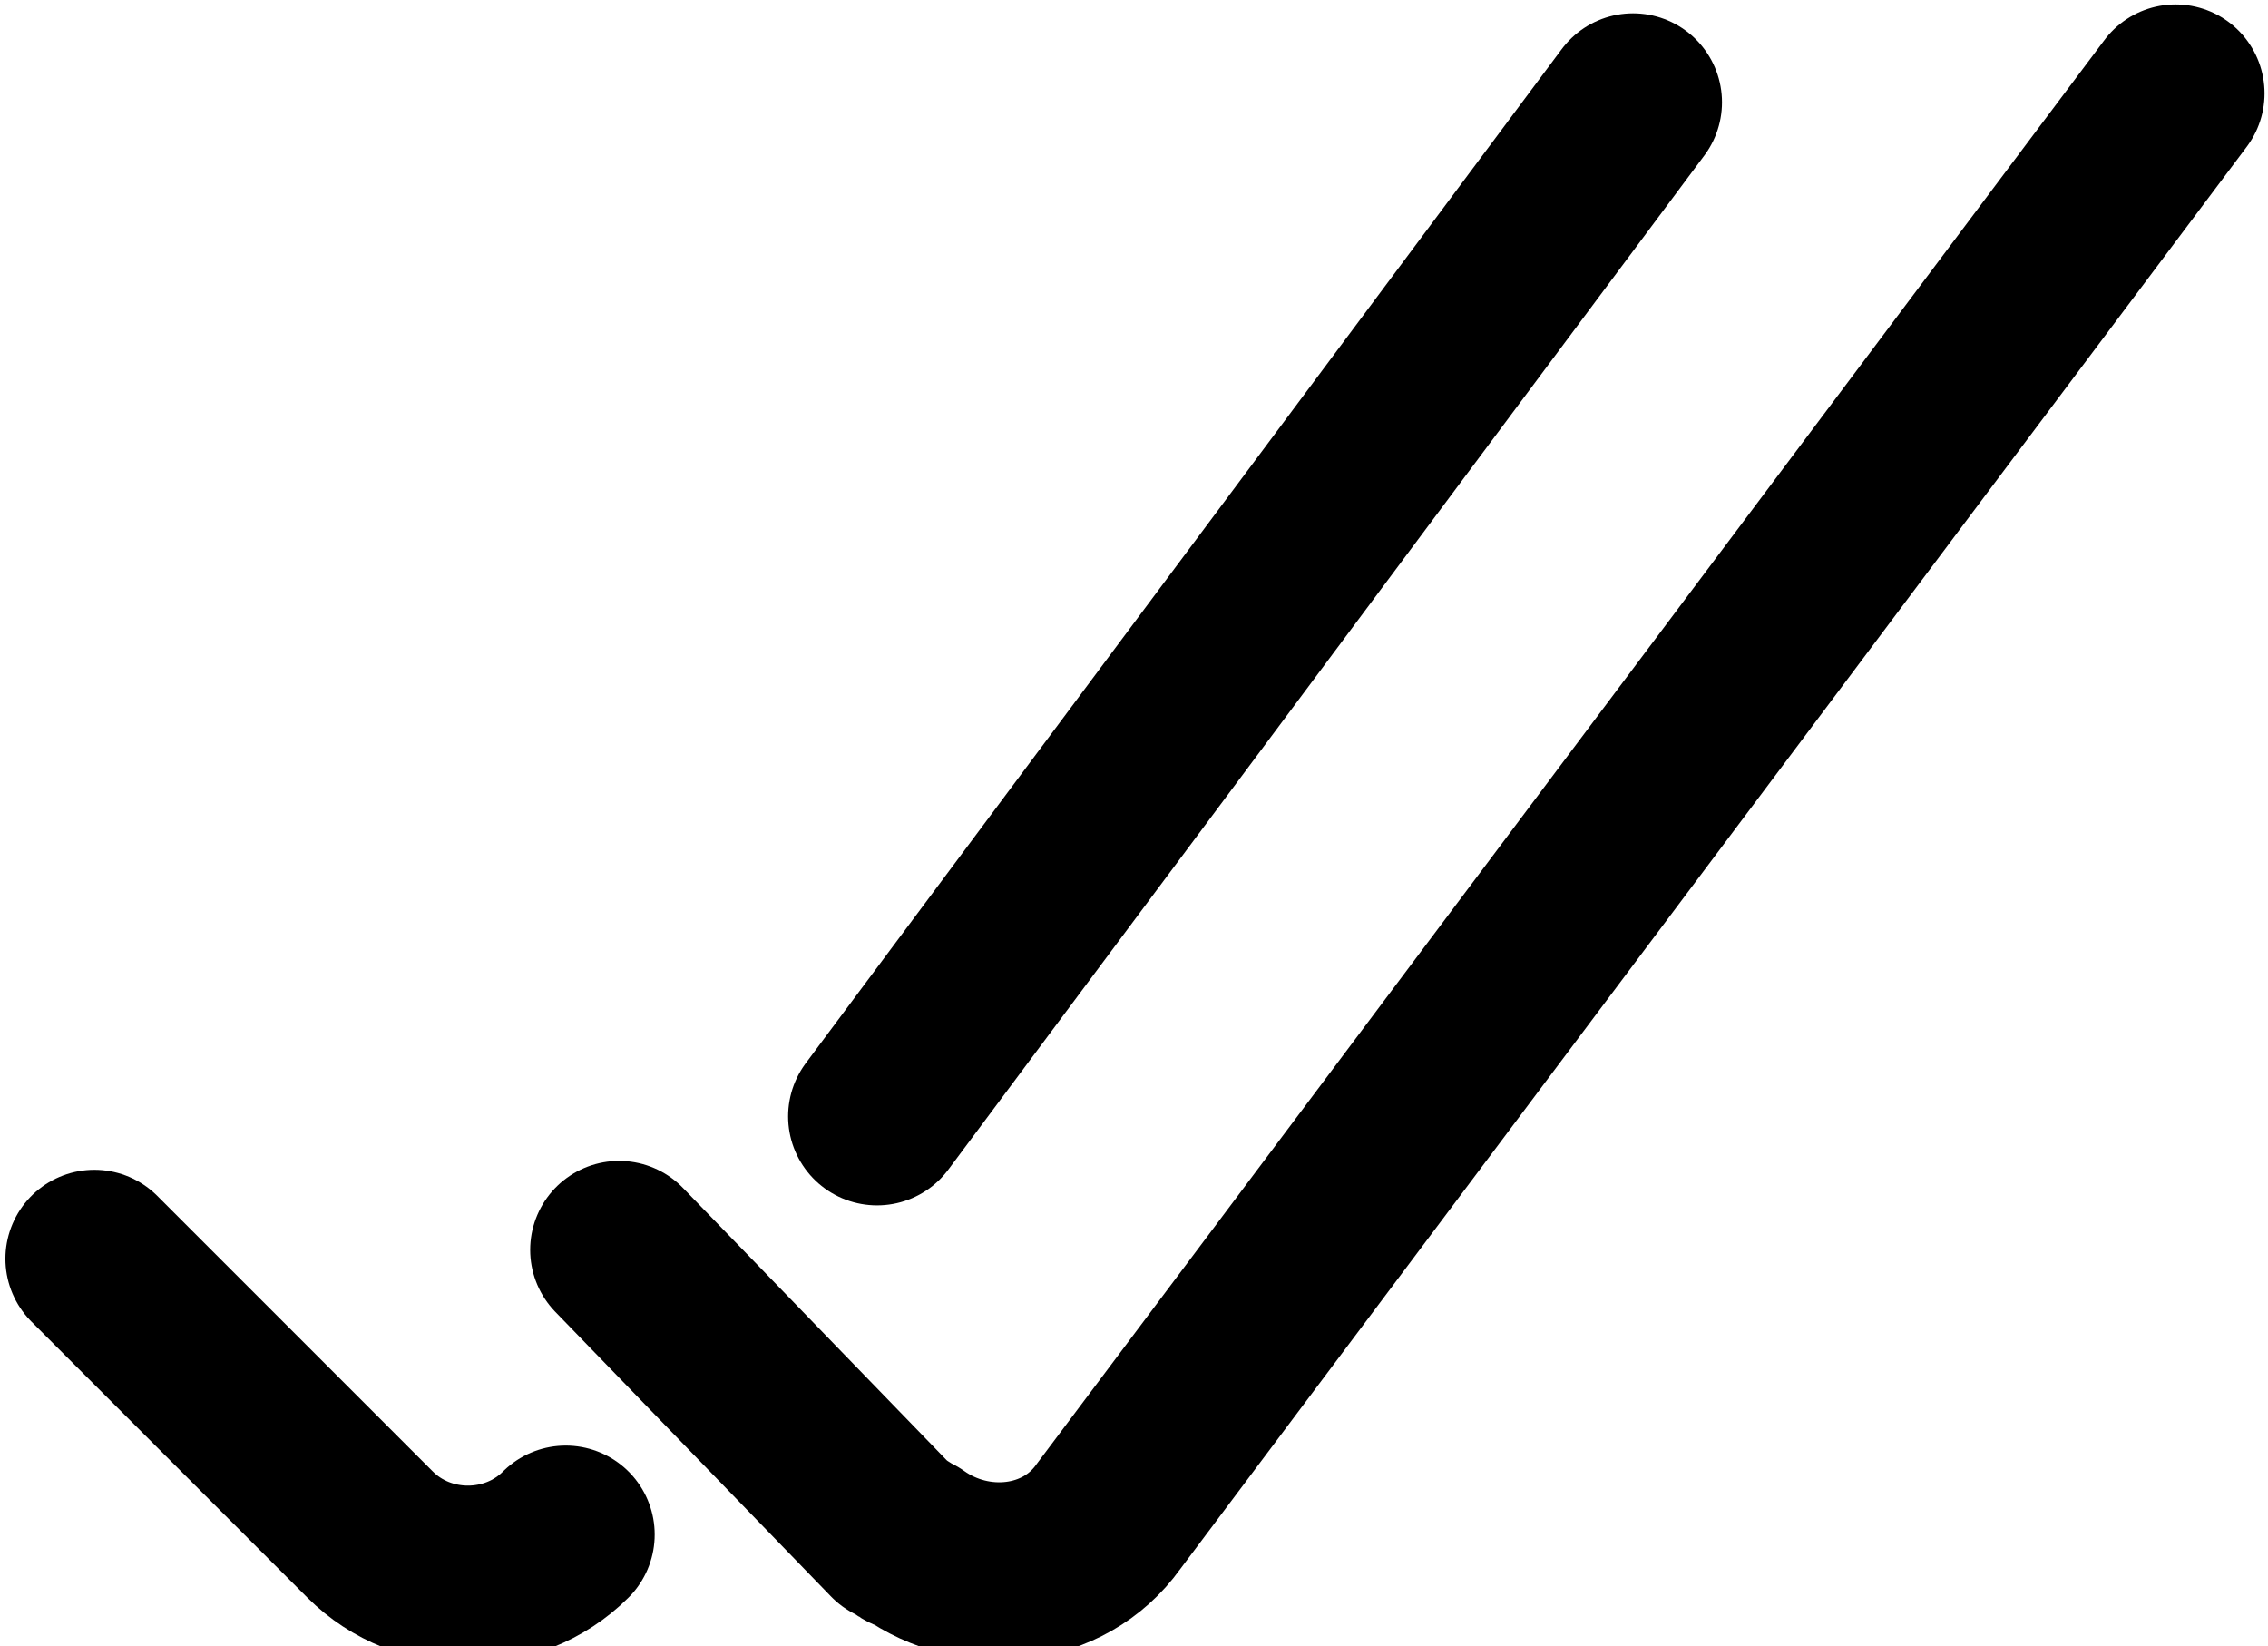
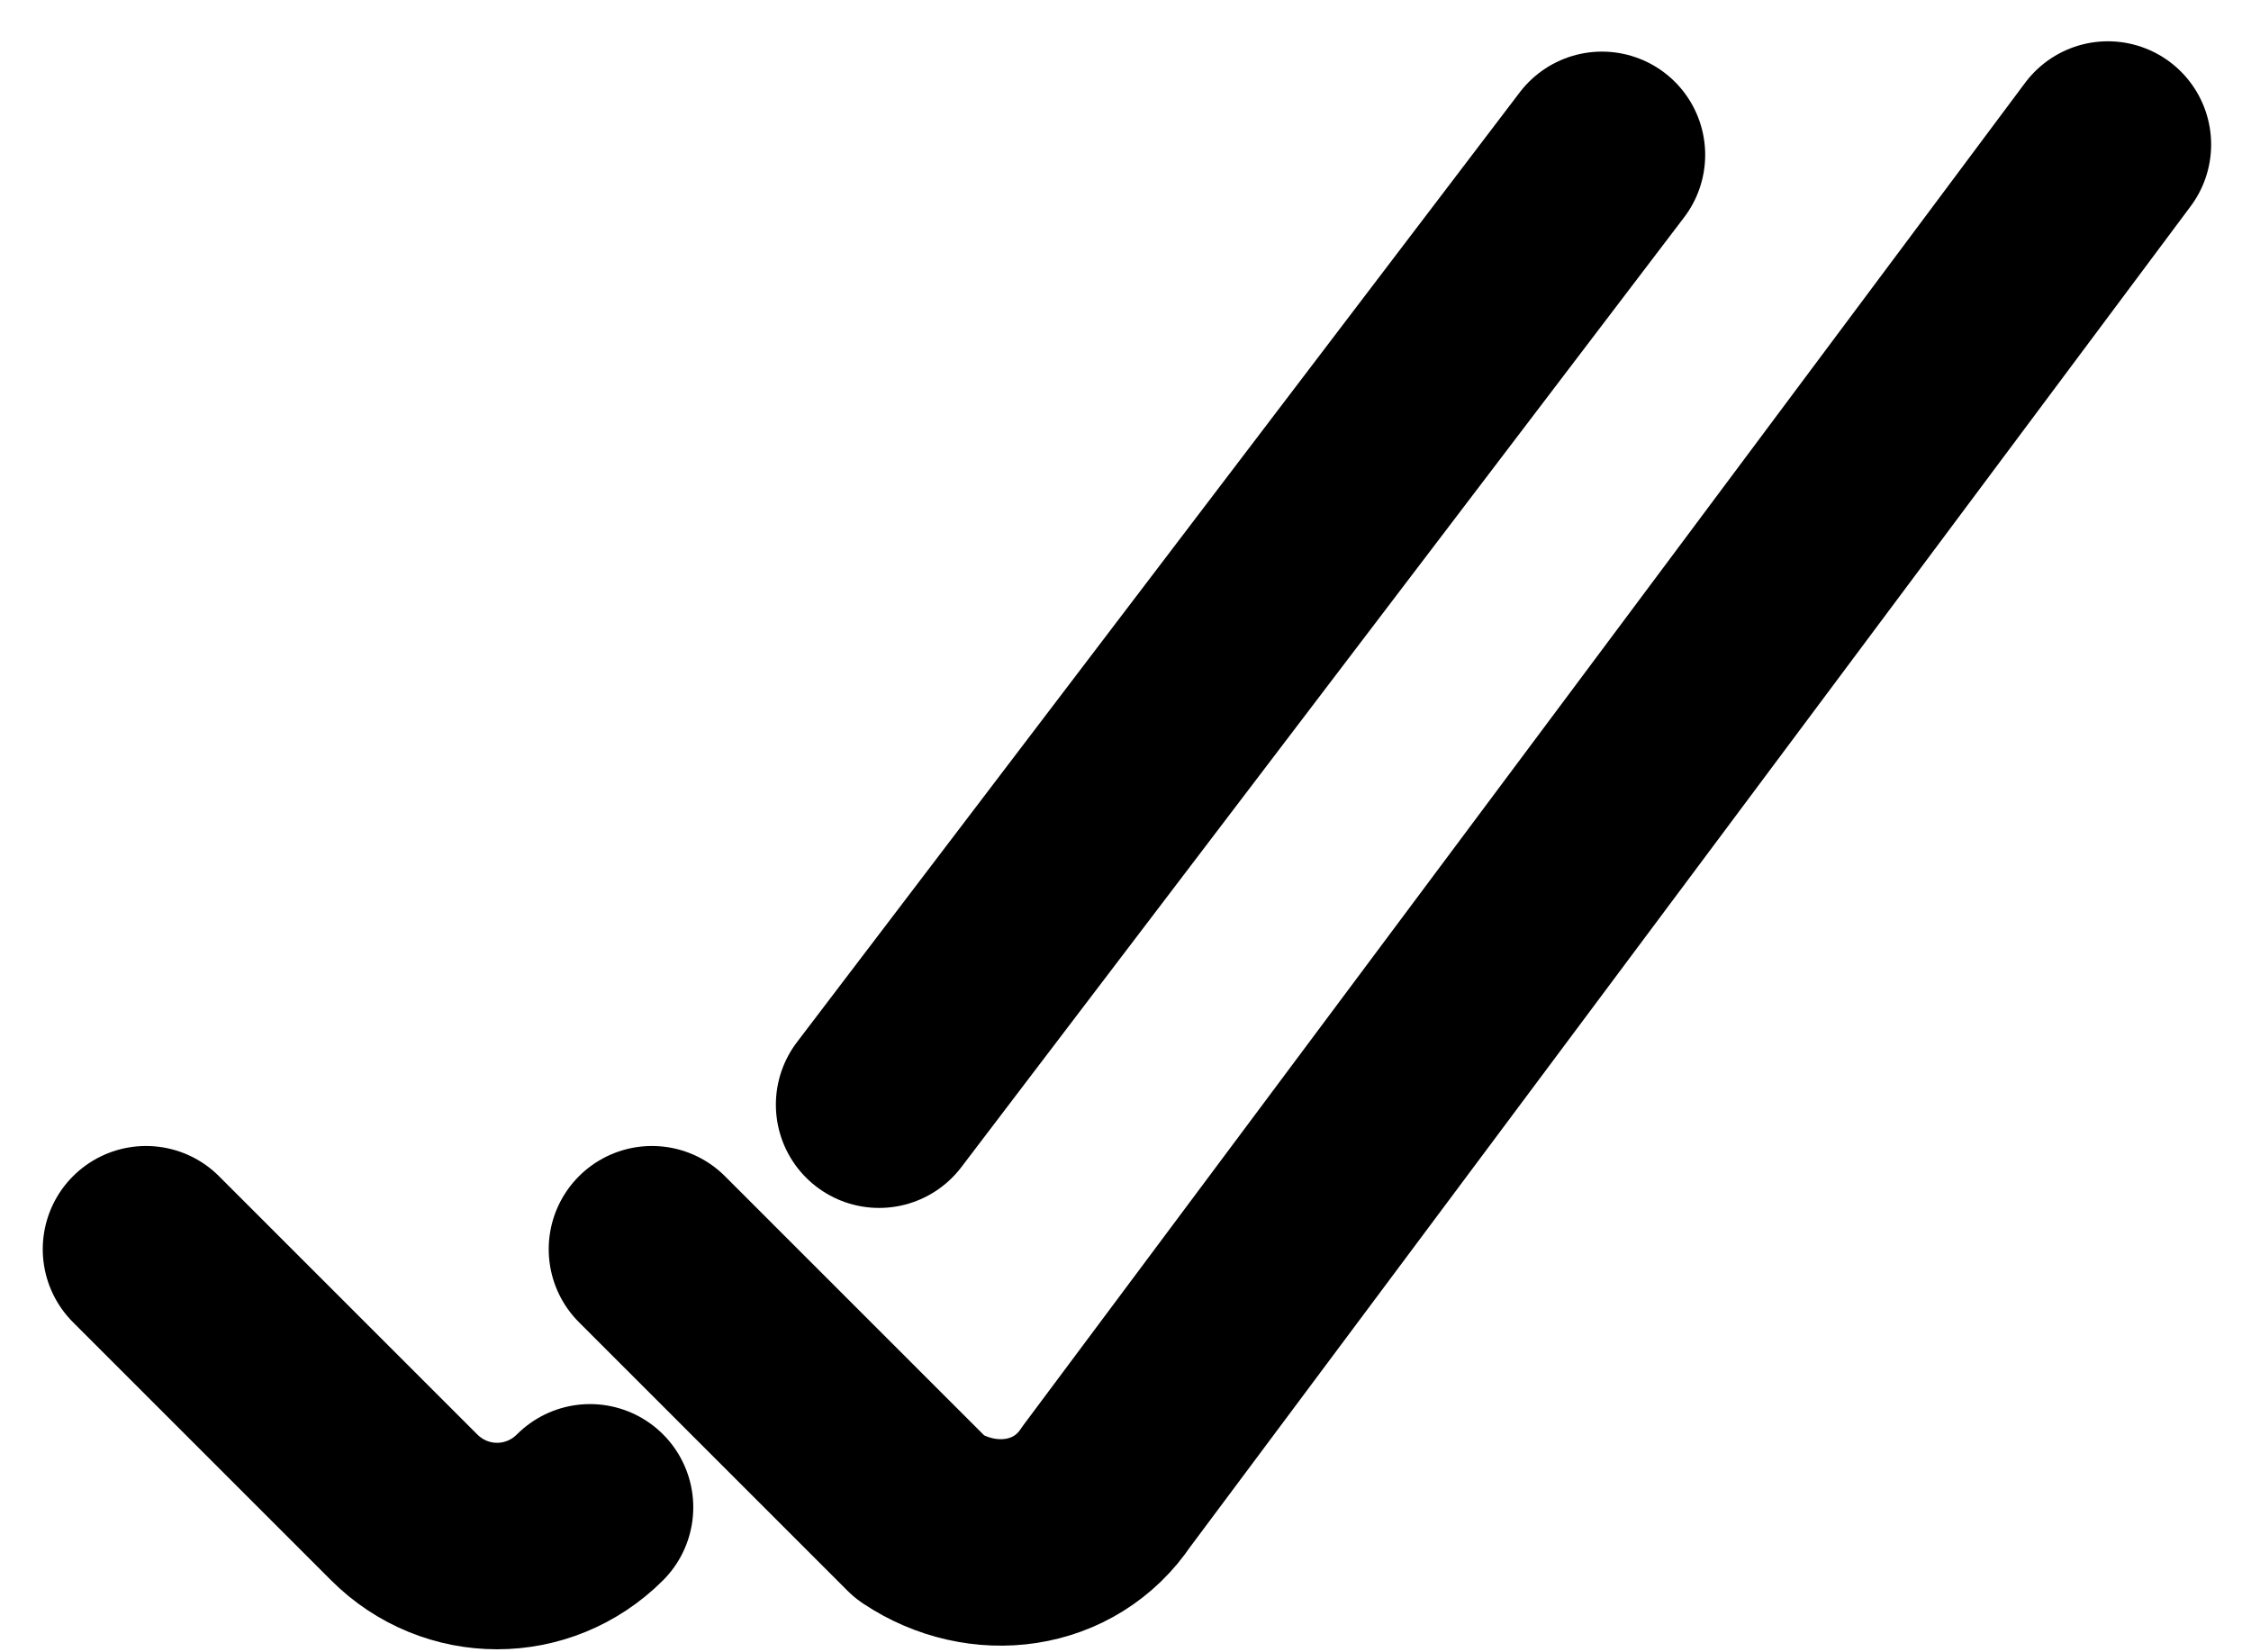
- <svg xmlns="http://www.w3.org/2000/svg" version="1.1" id="Layer_1" x="0" y="0" viewBox="0 0 25.5 18.5" xml:space="preserve">
-   <style>.confirmations-st0{fill:none;stroke:currentColor;stroke-width:2;stroke-linecap:round;stroke-linejoin:round}</style>
-   <g id="Confirmations" transform="translate(-494.834 -4338.2)">
+ <svg xmlns="http://www.w3.org/2000/svg" version="1.1" id="Layer_1" x="0px" y="0px" viewBox="0 0 21.8 16" style="enable-background:new 0 0 21.8 16;" xml:space="preserve">
+   <g id="Confirmations" transform="translate(-494.481 -4337.85)">
    <g id="check-double-1" transform="translate(495.895 4339.25)">
-       <path id="Shape_1757" class="confirmations-st0" d="M23.4 0l-12 16c-.5.7-1.5.8-2.2.3-.1 0-.1-.1-.2-.1L5.9 13" />
-       <path id="Shape_1758" class="confirmations-st0" d="M5.3 16.2c-.6.6-1.6.6-2.2 0L0 13.1" />
-       <path id="Shape_1759" class="confirmations-st0" d="M17.3.1L8.8 11.5" />
+       <path id="Shape_1757" fill="none" stroke="currentColor" stroke-width="2" stroke-linecap="round" stroke-linejoin="round" d="M19,0L9.3,13c-0.4,0.6-1.2,0.7-1.8,0.3c0,0-0.1-0.1-0.1-0.1l-2.5-2.5" />
+       <path id="Shape_1758" fill="none" stroke="currentColor" stroke-width="2" stroke-linecap="round" stroke-linejoin="round" d="M4.3,13.2c-0.5,0.5-1.3,0.5-1.8,0c0,0,0,0,0,0L0,10.7" />
+       <path id="Shape_1759" fill="none" stroke="currentColor" stroke-width="2" stroke-linecap="round" stroke-linejoin="round" d="M14.1,0.1L7.1,9.3" />
    </g>
  </g>
</svg>
